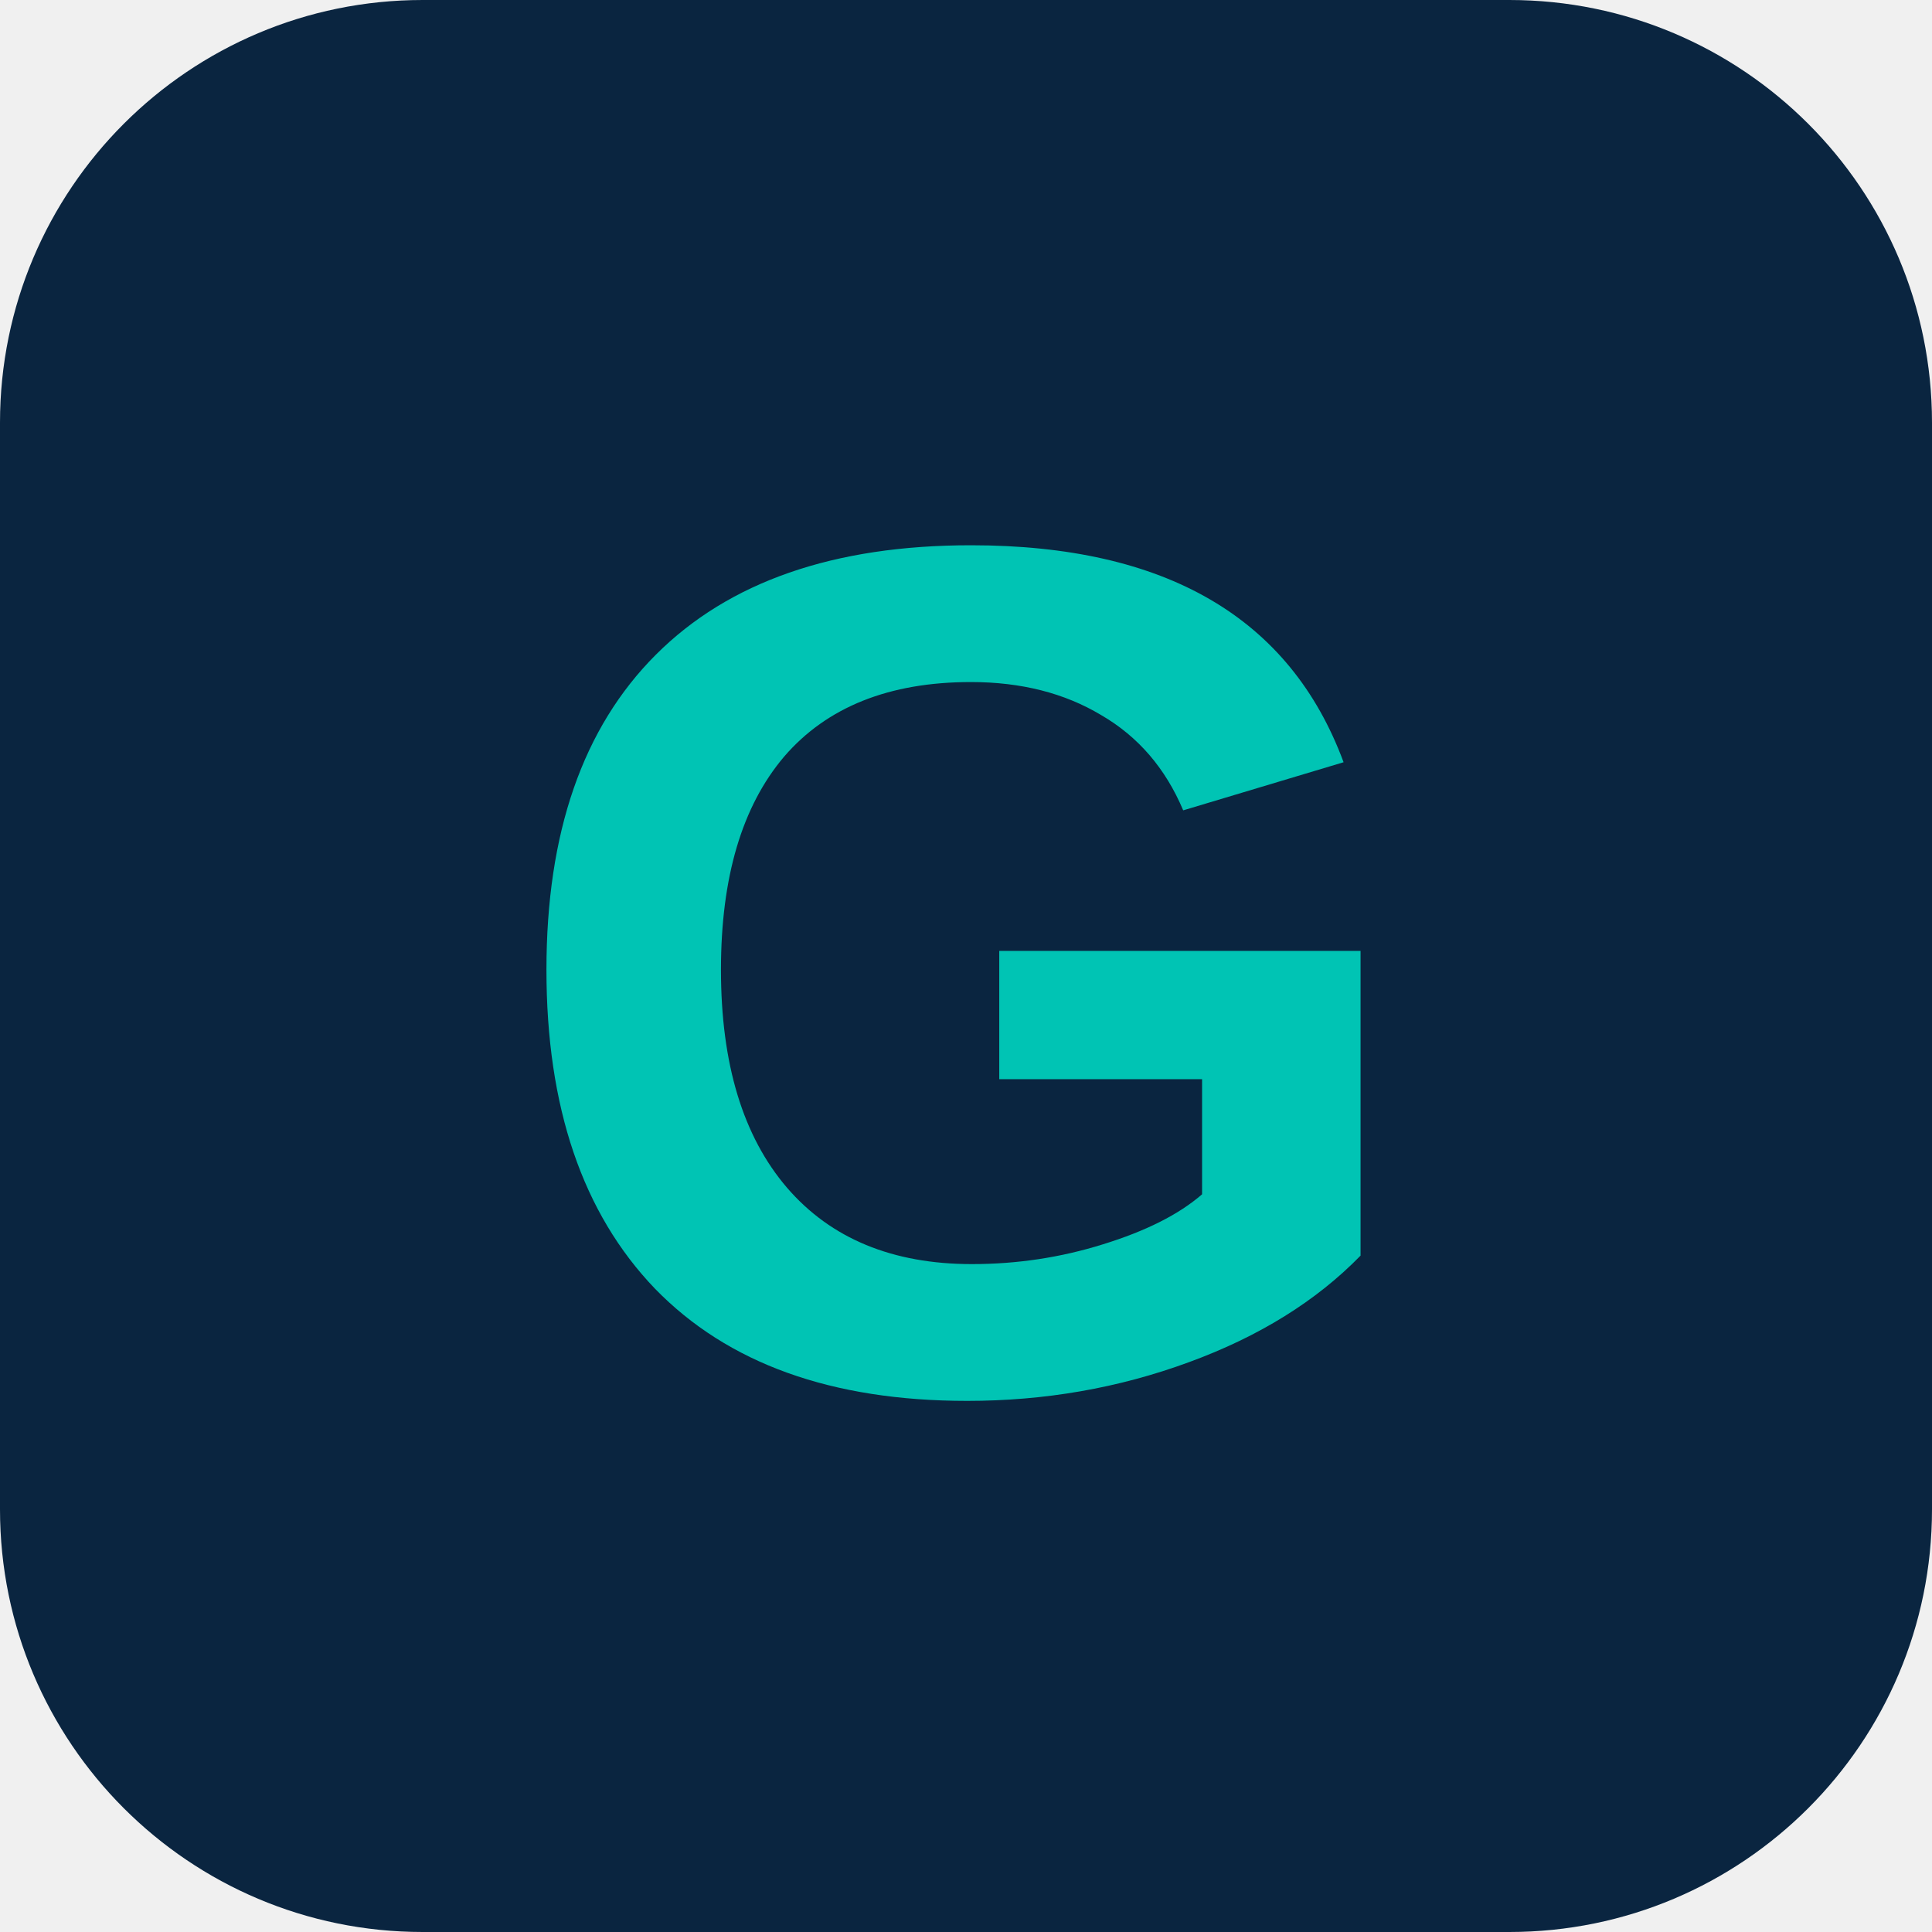
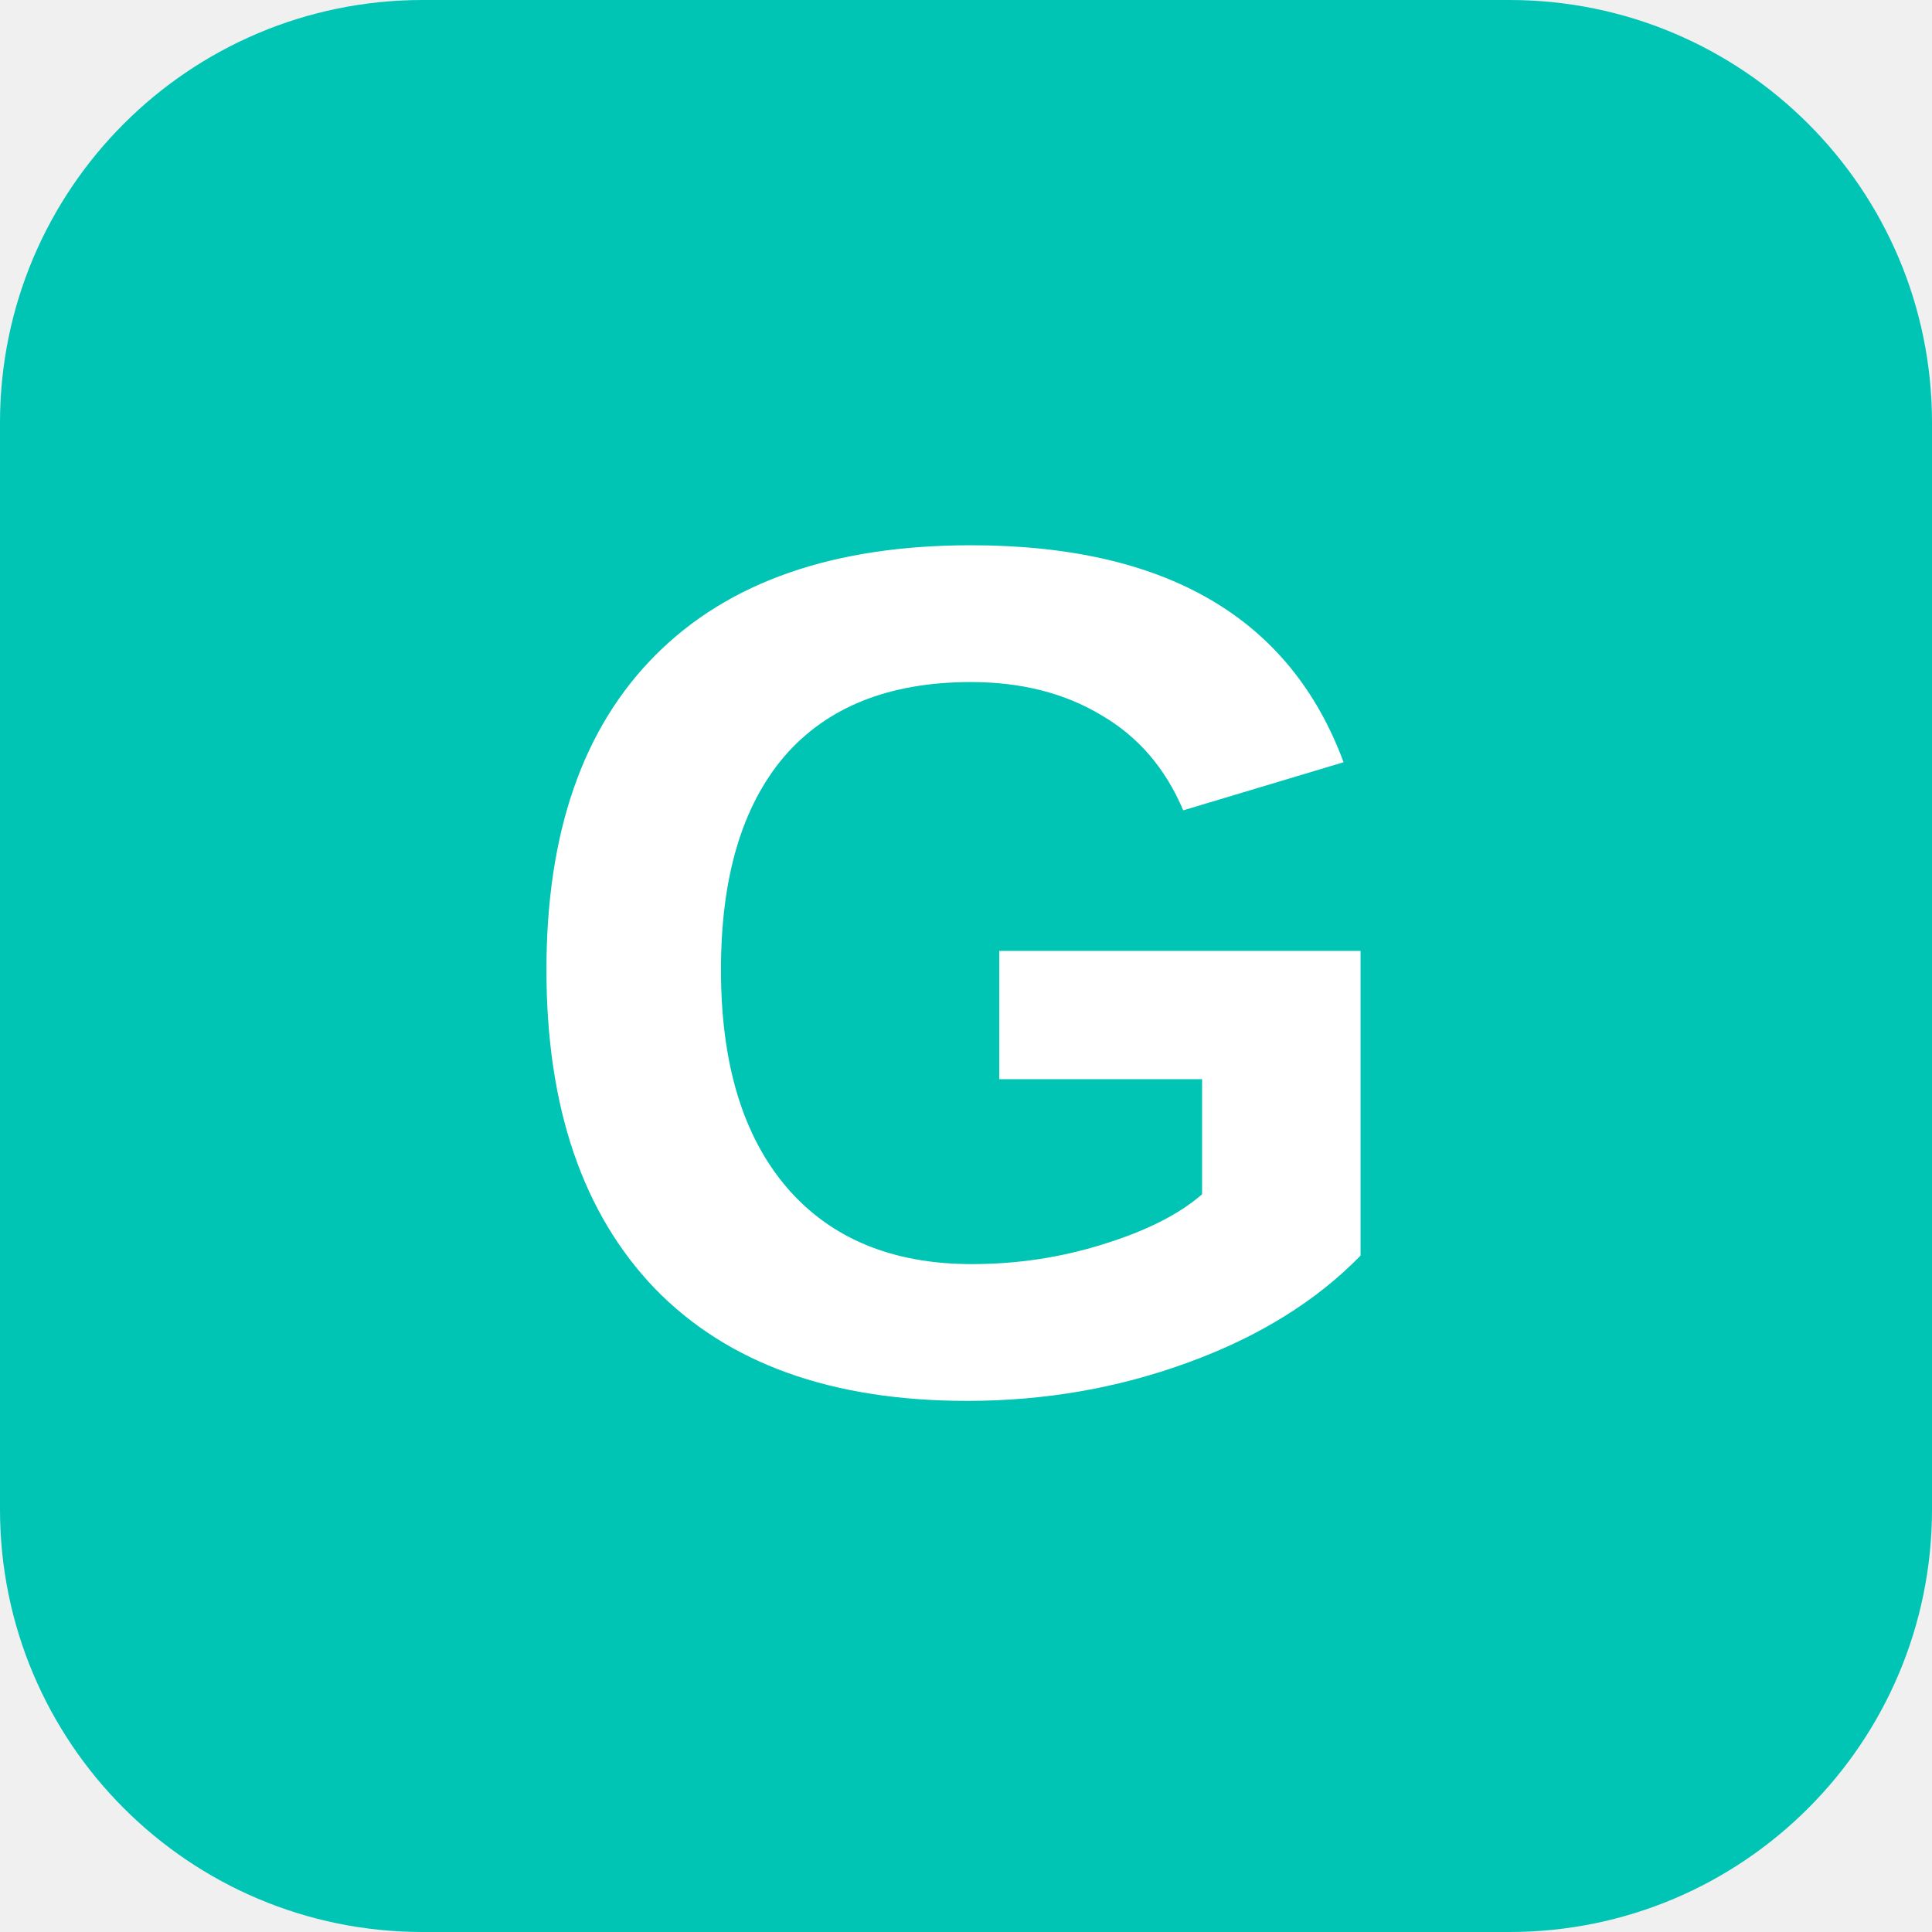
<svg xmlns="http://www.w3.org/2000/svg" viewBox="0 0 32 32">
-   <rect width="32" height="32" rx="7" fill="#0A2540" />
-   <text x="16" y="23" font-family="Arial, sans-serif" font-size="20" font-weight="700" fill="#00C4B4" text-anchor="middle">G</text>
+   <rect width="32" height="32" rx="7" fill="#00C4B4" />
+   <text x="16" y="23" font-family="Arial, sans-serif" font-size="20" font-weight="700" fill="#ffffff" text-anchor="middle">G</text>
</svg>
